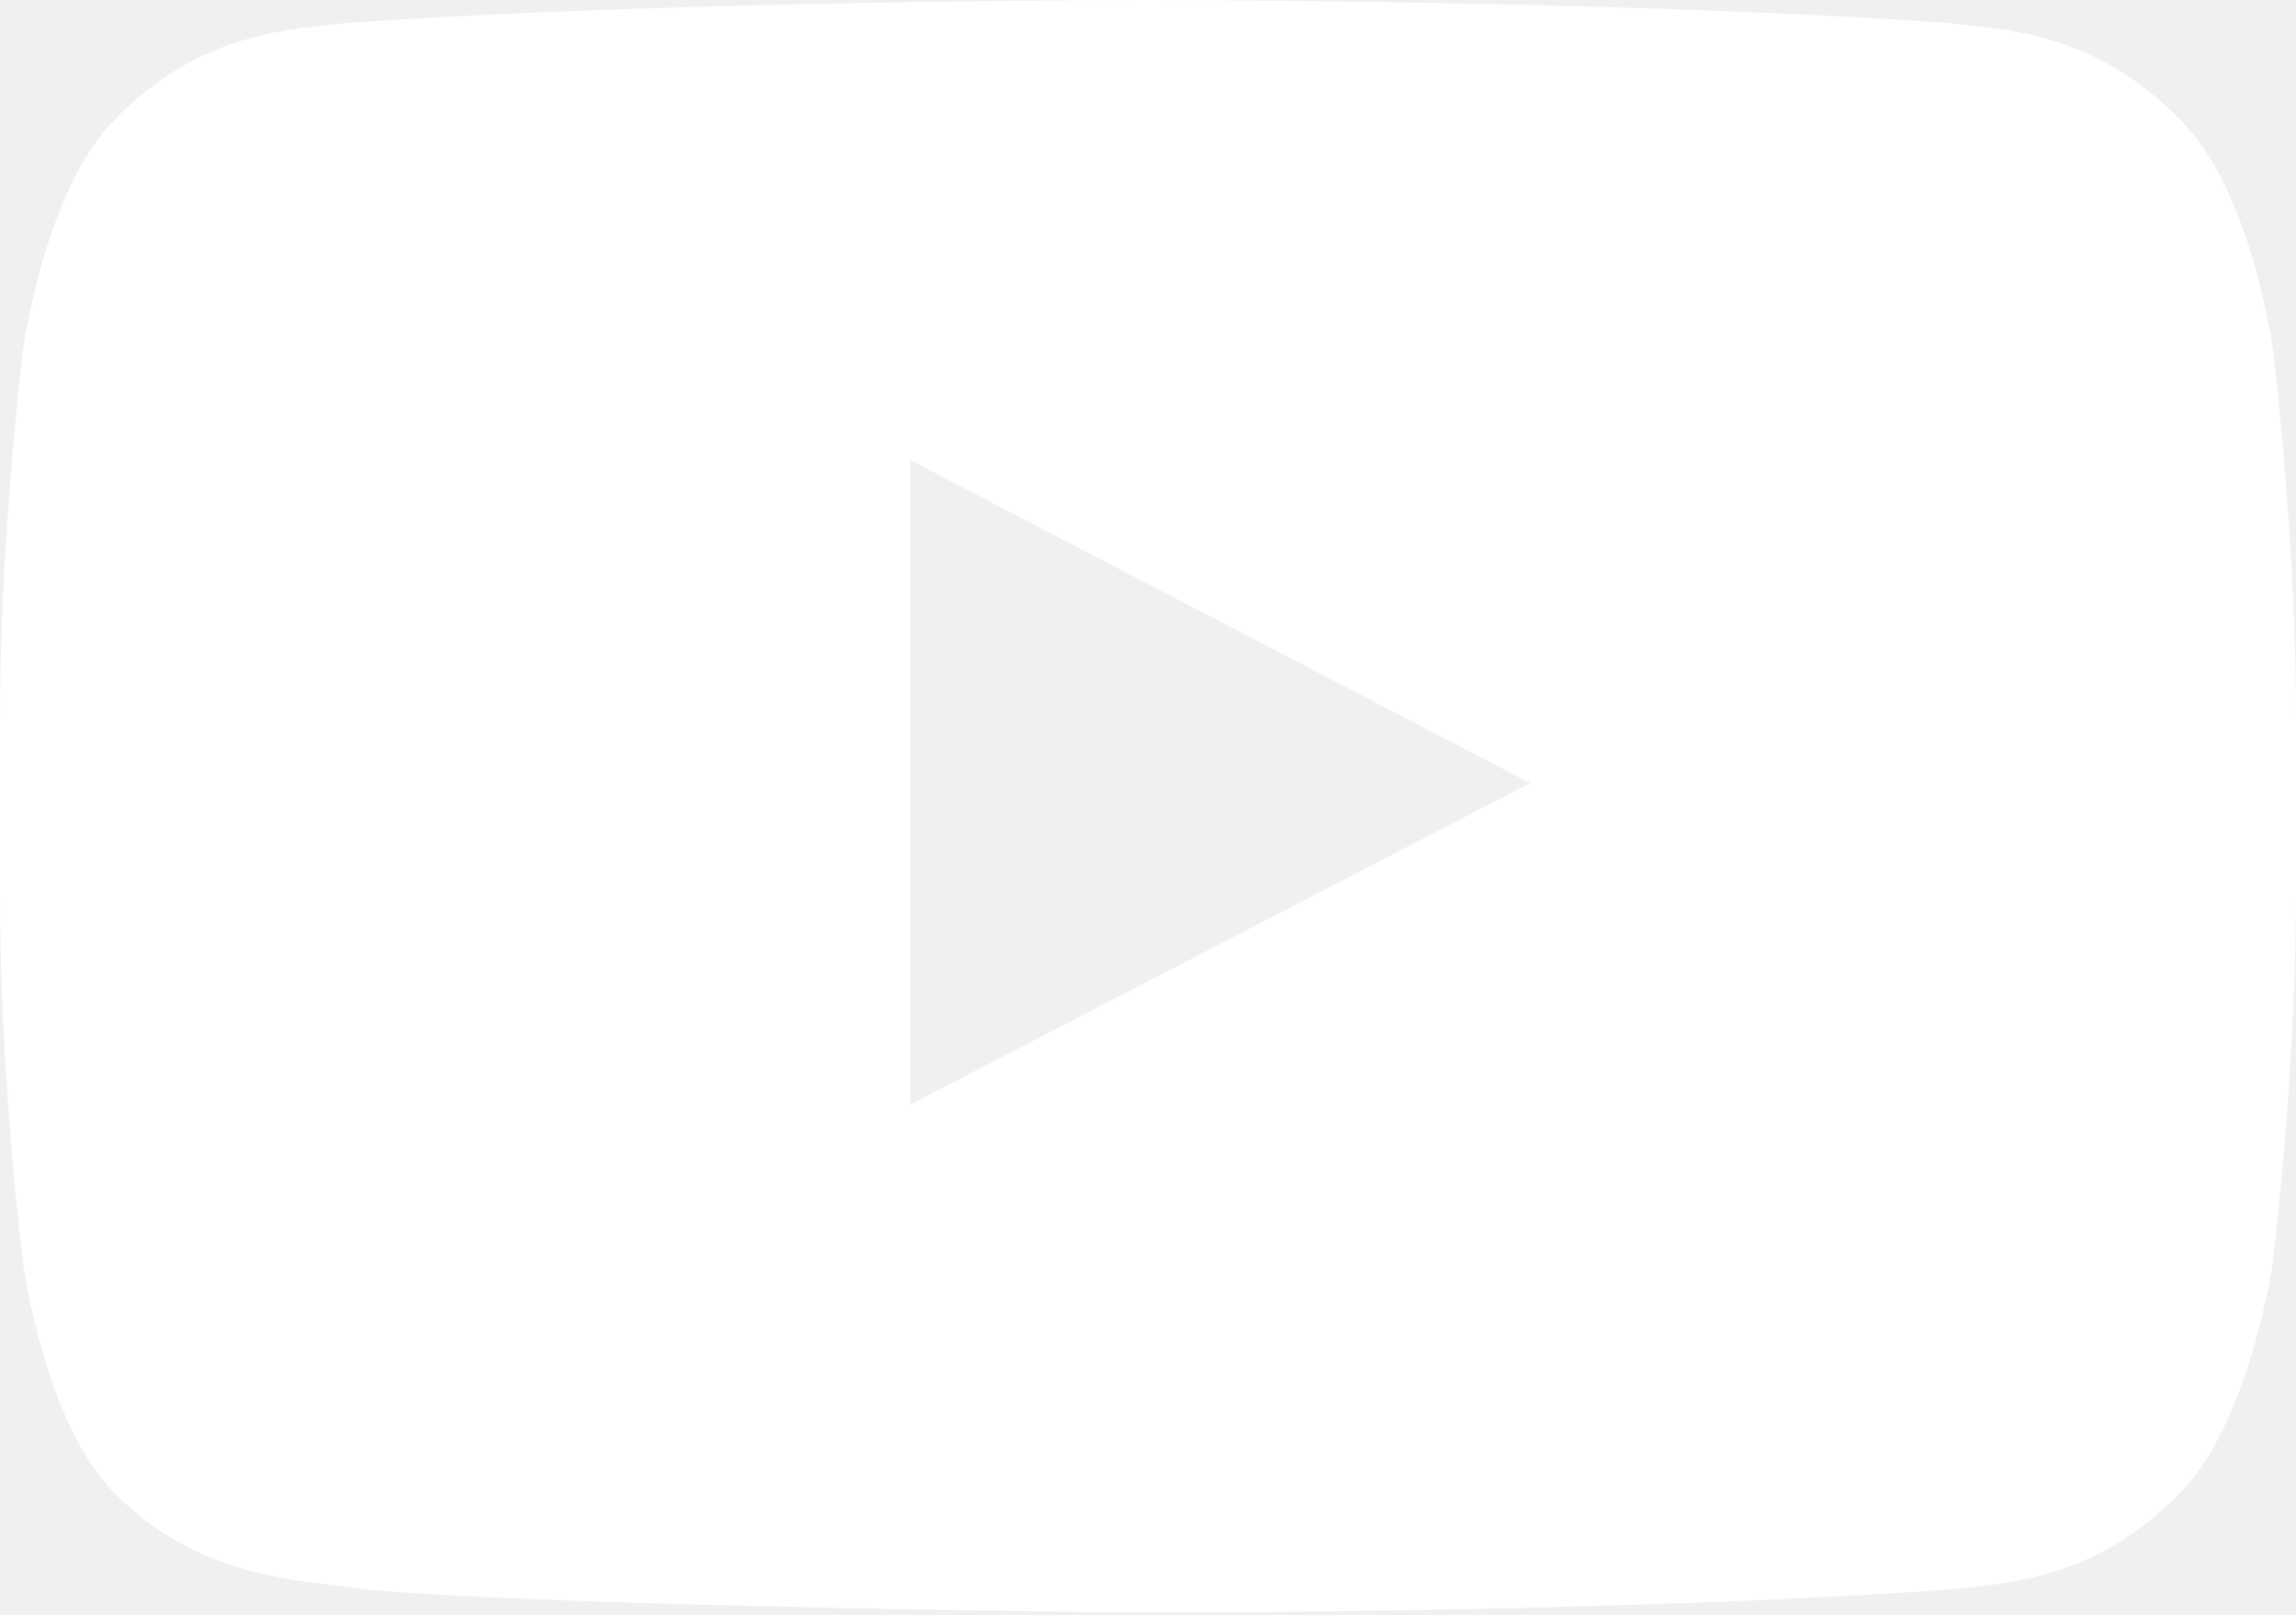
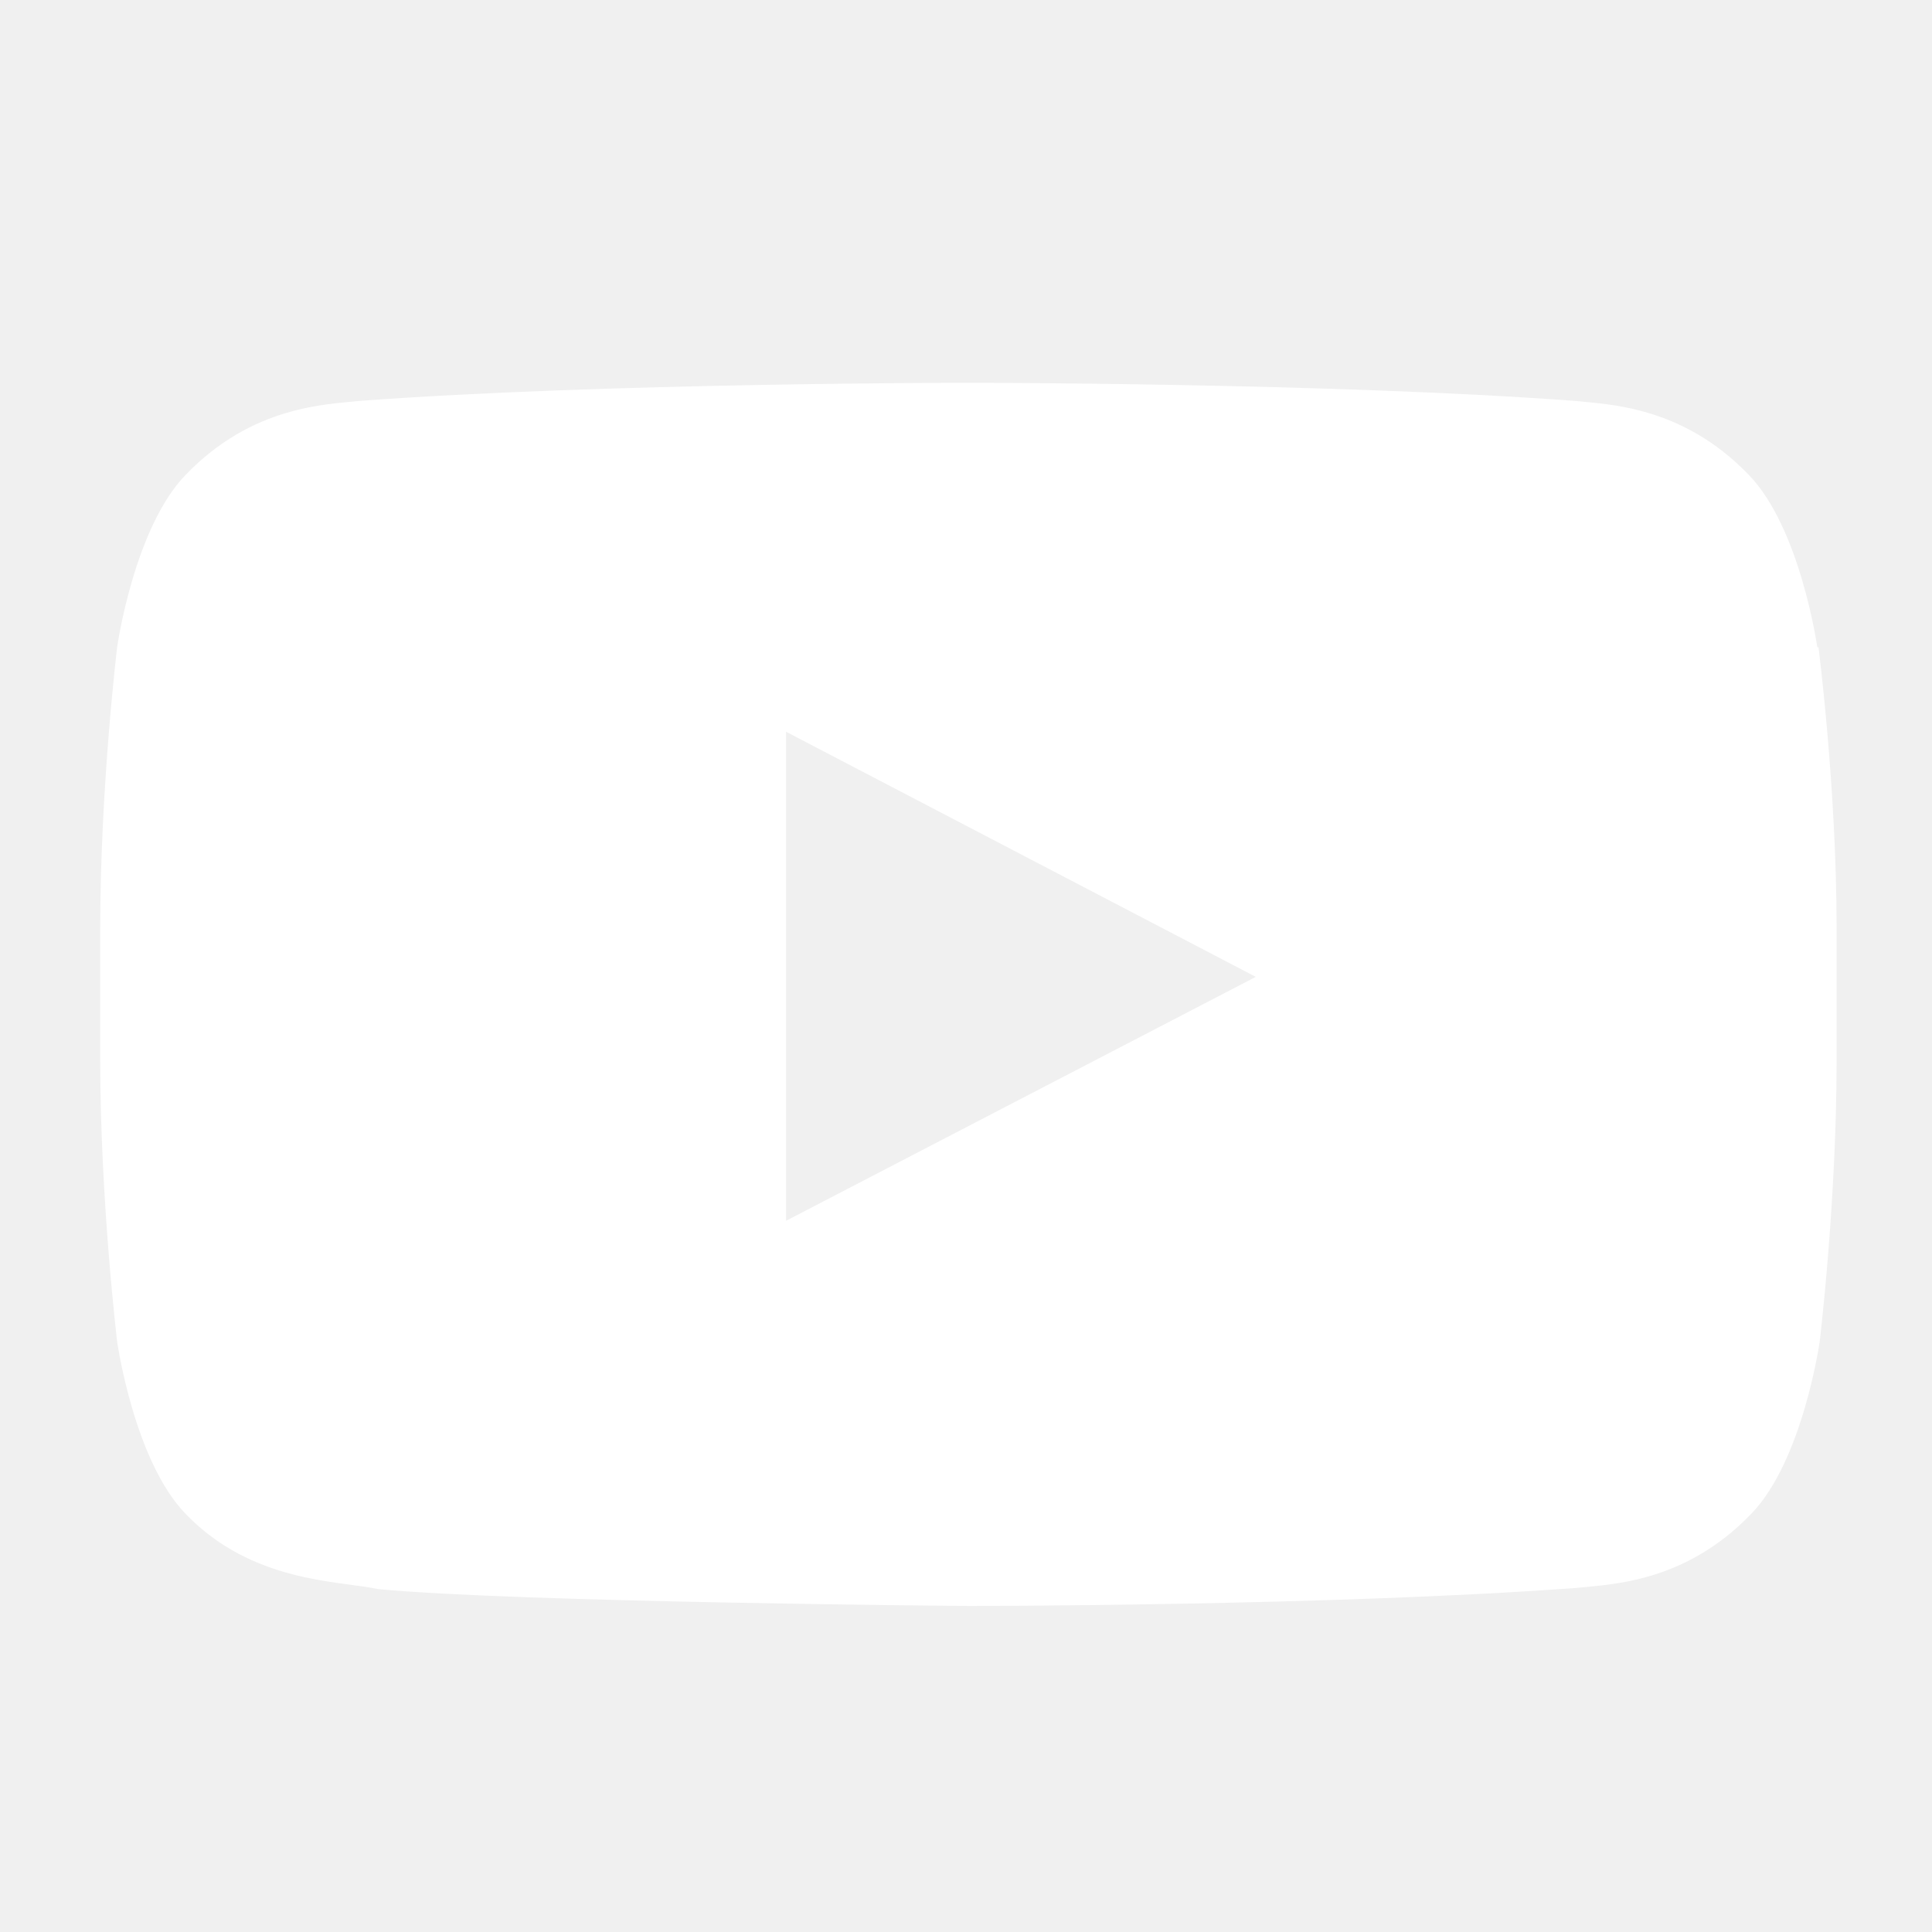
- <svg xmlns="http://www.w3.org/2000/svg" id="Layer_1" data-name="Layer 1" viewBox="0 0 15.77 11.09">
+ <svg xmlns="http://www.w3.org/2000/svg" id="Layer_3" data-name="Layer 3" viewBox="0 0 16 16">
  <defs>
    <style>
      .cls-1 {
        fill: #fff;
        fill-rule: evenodd;
        stroke-width: 0px;
      }
    </style>
  </defs>
-   <path class="cls-1" d="m15.61,2.39s-.15-1.09-.63-1.56c-.6-.63-1.27-.63-1.58-.67-2.2-.16-5.52-.16-5.52-.16h0s-3.31,0-5.52.16c-.31.04-.98.04-1.58.67-.47.48-.62,1.56-.62,1.56,0,0-.16,1.28-.16,2.55v1.2c0,1.28.16,2.55.16,2.55,0,0,.15,1.09.62,1.56.6.63,1.39.61,1.74.67,1.26.12,5.36.16,5.36.16,0,0,3.31,0,5.52-.16.31-.04.98-.04,1.58-.67.47-.48.63-1.57.63-1.57,0,0,.16-1.28.16-2.55v-1.19c0-1.28-.16-2.55-.16-2.55h0ZM6.25,7.59V3.16l4.26,2.22s-4.26,2.21-4.26,2.21Z" />
+   <path class="cls-1" d="m15.05,5.36s-.14-.99-.57-1.43c-.55-.57-1.16-.58-1.44-.61-2.01-.15-5.03-.15-5.03-.15h0s-3.02,0-5.03.15c-.28.03-.89.04-1.44.61-.43.44-.57,1.43-.57,1.43,0,0-.14,1.16-.14,2.33v1.09c0,1.16.14,2.33.14,2.33,0,0,.14.99.57,1.43.55.57,1.27.55,1.59.62,1.15.11,4.89.14,4.89.14,0,0,3.03,0,5.04-.15.28-.03.89-.04,1.44-.61.43-.44.57-1.43.57-1.43,0,0,.14-1.16.14-2.33v-1.09c0-1.16-.15-2.33-.15-2.33h0Zm-8.54,4.74v-4.04l3.89,2.03s-3.89,2.02-3.89,2.02Z" />
</svg>
